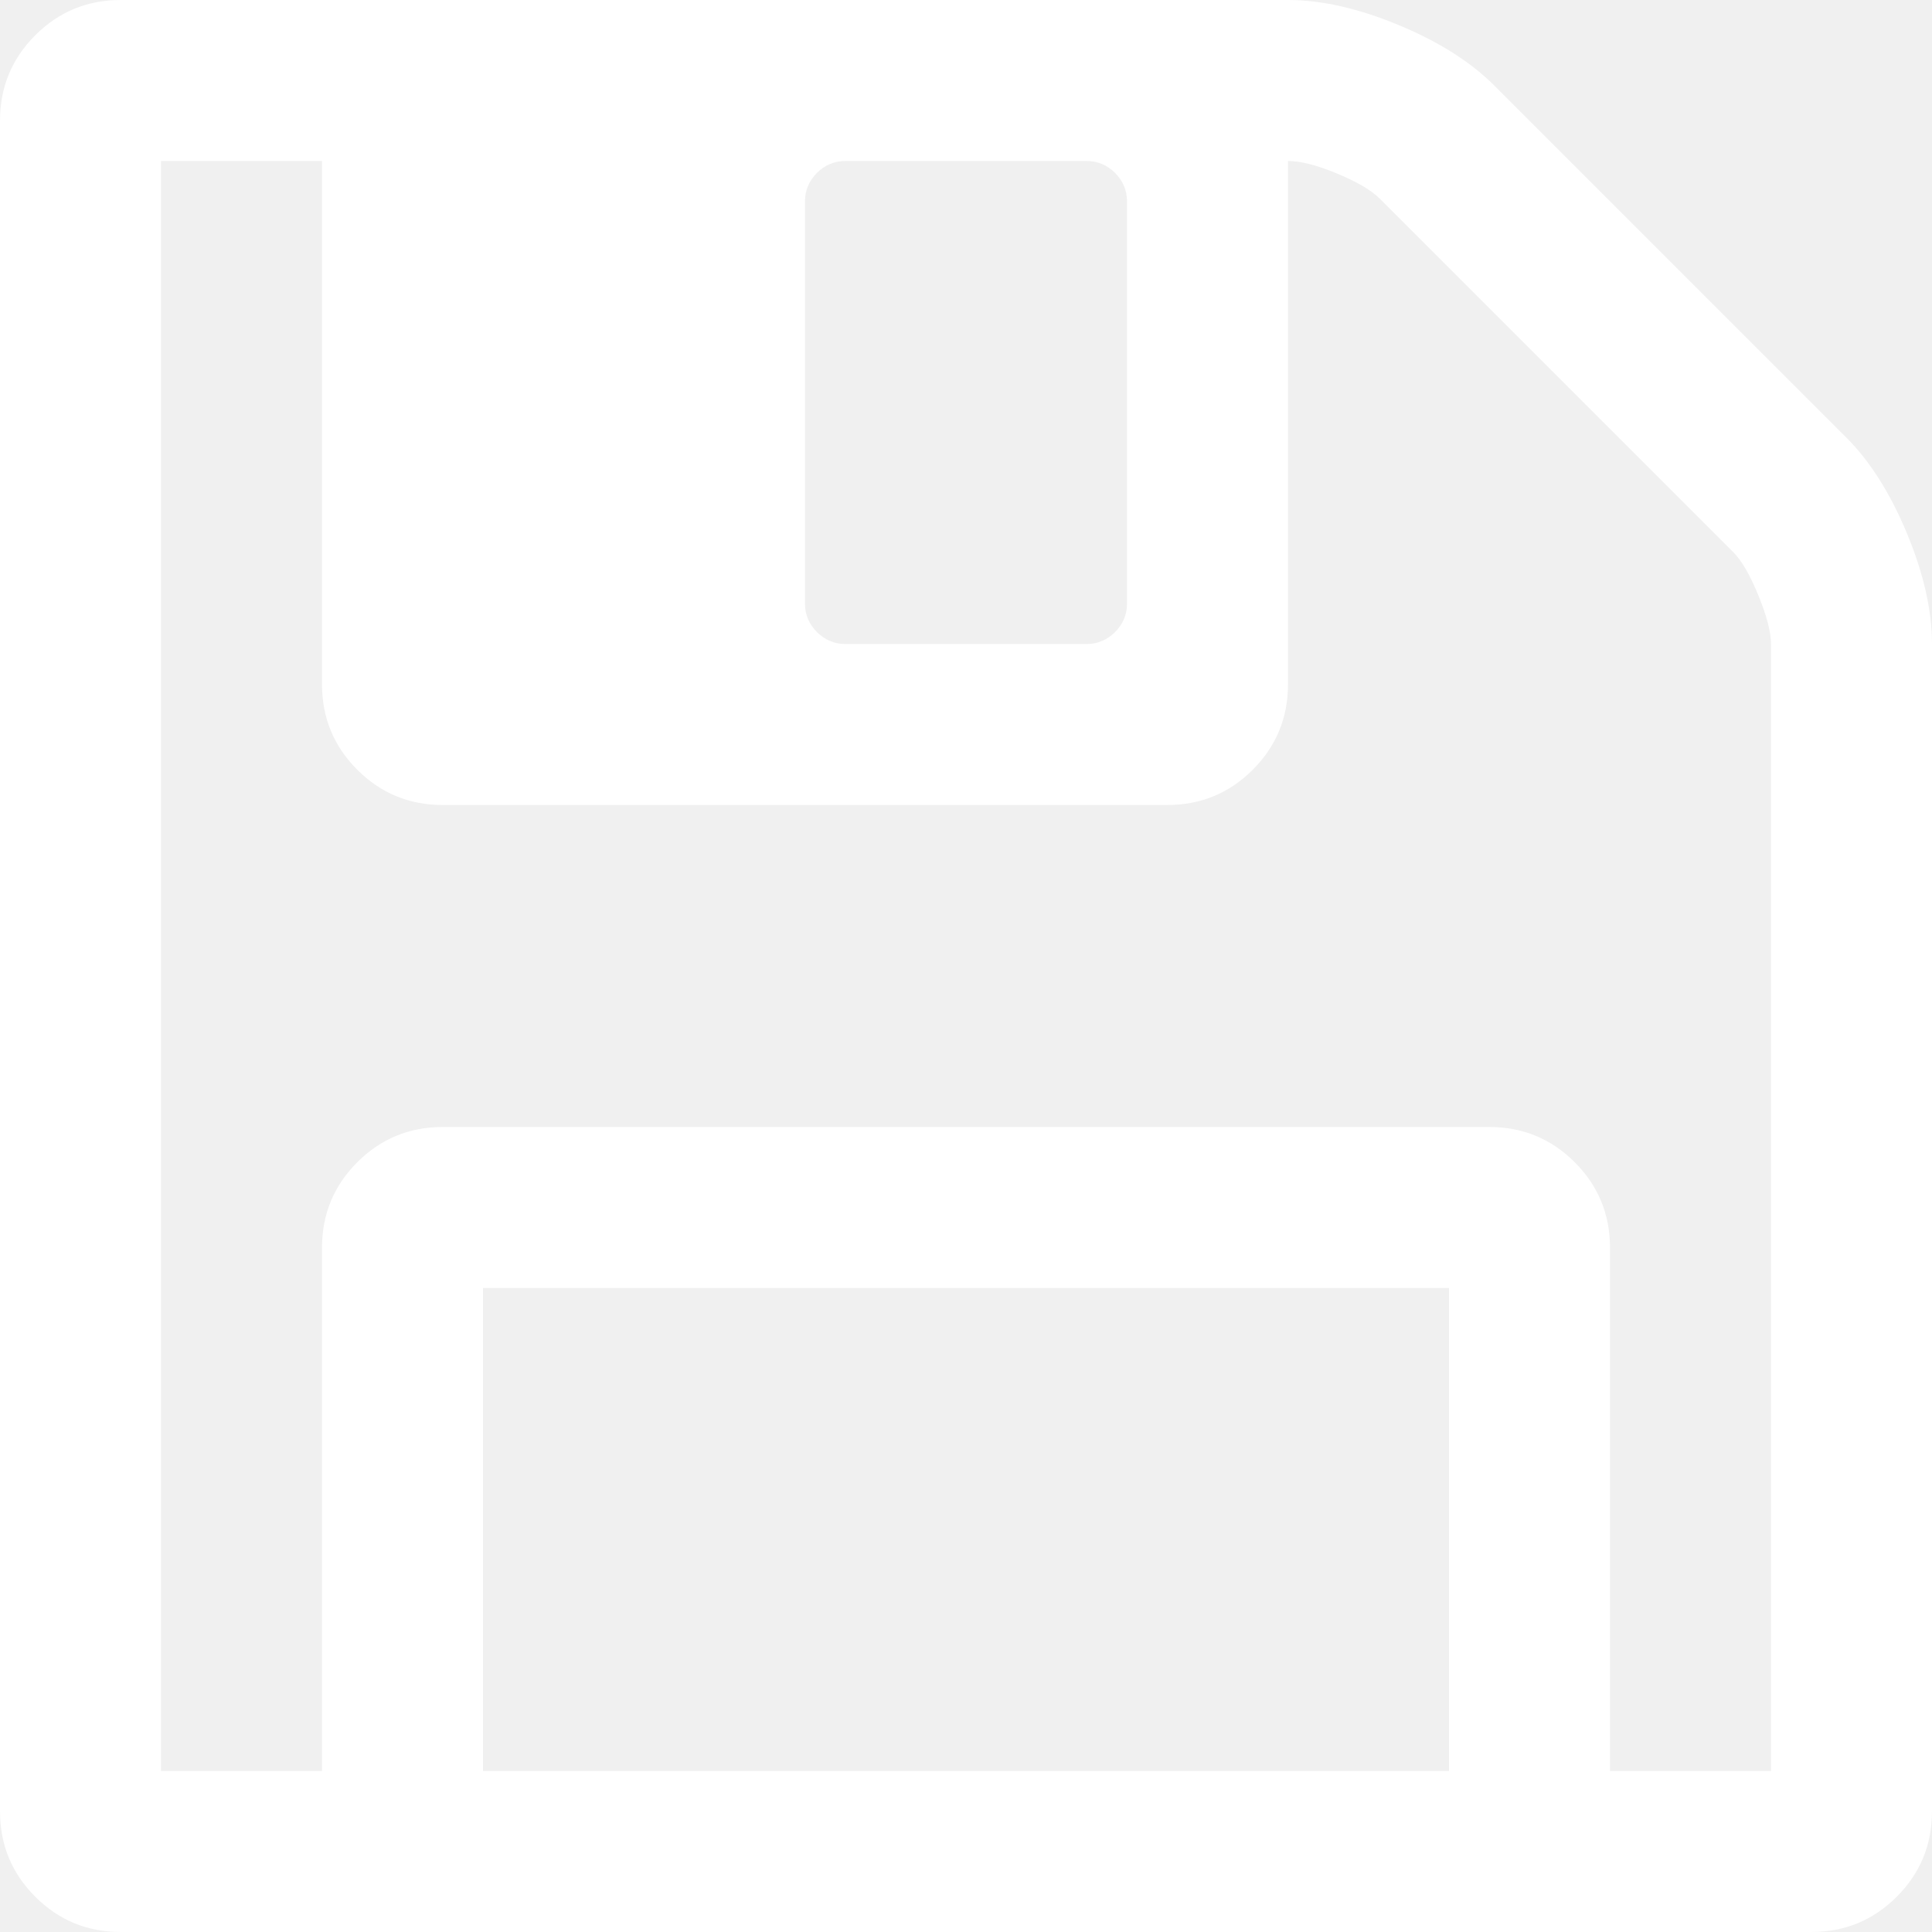
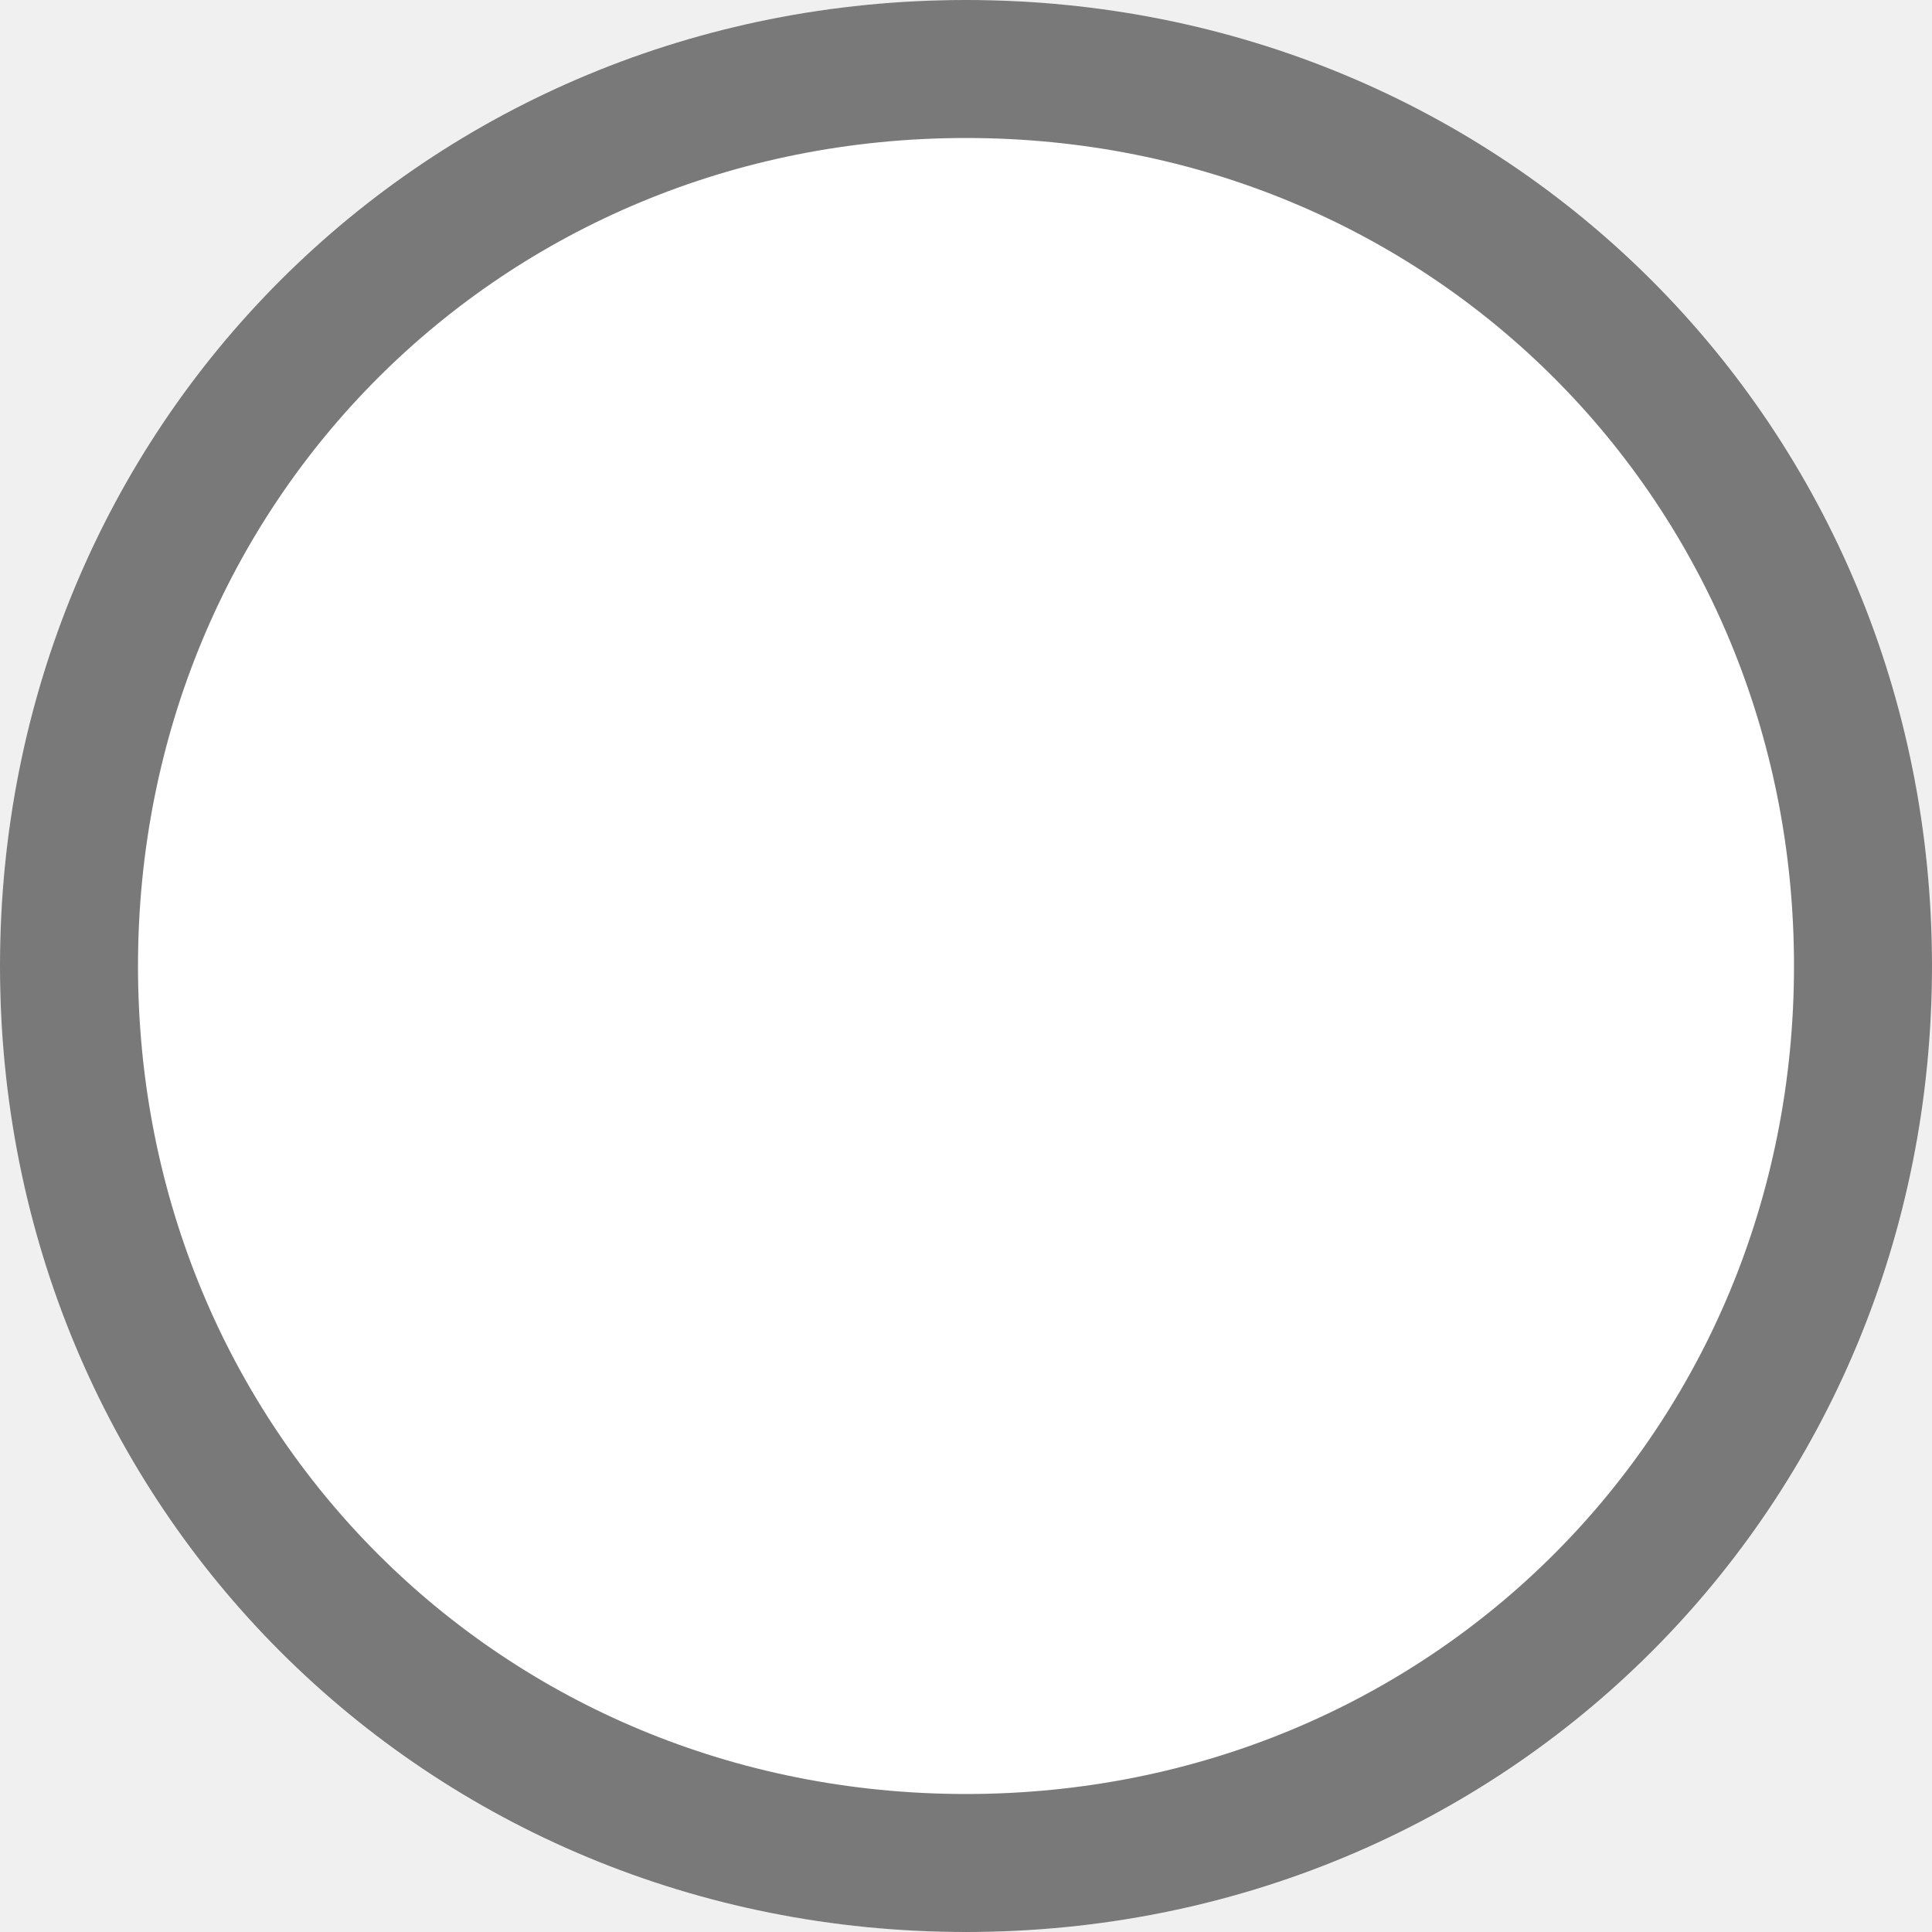
- <svg xmlns="http://www.w3.org/2000/svg" version="1.1" width="12px" height="12px">
-   <g transform="matrix(1 0 0 1 -750 -57 )">
-     <path d="M 3 8  L 3 11  L 9 11  L 9 8  L 3 8  Z M 10 7.75  L 10 11  L 11 11  L 11 4  C 11 3.927  10.974 3.827  10.922 3.699  C 10.87 3.572  10.818 3.482  10.766 3.43  L 8.57 1.234  C 8.518 1.182  8.43 1.13  8.305 1.078  C 8.18 1.026  8.078 1  8 1  L 8 4.25  C 8 4.458  7.927 4.635  7.781 4.781  C 7.635 4.927  7.458 5  7.25 5  L 2.75 5  C 2.542 5  2.365 4.927  2.219 4.781  C 2.073 4.635  2 4.458  2 4.25  L 2 1  L 1 1  L 1 11  L 2 11  L 2 7.75  C 2 7.542  2.073 7.365  2.219 7.219  C 2.365 7.073  2.542 7  2.75 7  L 9.25 7  C 9.458 7  9.635 7.073  9.781 7.219  C 9.927 7.365  10 7.542  10 7.75  Z M 6.926 3.926  C 6.975 3.876  7 3.818  7 3.75  L 7 1.25  C 7 1.182  6.975 1.124  6.926 1.074  C 6.876 1.025  6.818 1  6.75 1  L 5.25 1  C 5.182 1  5.124 1.025  5.074 1.074  C 5.025 1.124  5 1.182  5 1.25  L 5 3.75  C 5 3.818  5.025 3.876  5.074 3.926  C 5.124 3.975  5.182 4  5.25 4  L 6.75 4  C 6.818 4  6.876 3.975  6.926 3.926  Z M 11.844 3.312  C 11.948 3.562  12 3.792  12 4  L 12 11.25  C 12 11.458  11.927 11.635  11.781 11.781  C 11.635 11.927  11.458 12  11.25 12  L 0.75 12  C 0.542 12  0.365 11.927  0.219 11.781  C 0.073 11.635  0 11.458  0 11.25  L 0 0.75  C 0 0.542  0.073 0.365  0.219 0.219  C 0.365 0.073  0.542 0  0.75 0  L 8 0  C 8.208 0  8.438 0.052  8.688 0.156  C 8.938 0.26  9.135 0.385  9.281 0.531  L 11.469 2.719  C 11.615 2.865  11.74 3.062  11.844 3.312  Z " fill-rule="nonzero" fill="#ffffff" stroke="none" transform="matrix(1 0 0 1 750 57 )" />
-   </g>
+ <svg xmlns="http://www.w3.org/2000/svg" version="1.1" width="14px" height="14px" viewBox="416 179.5  14 14">
+   <path d="M 423 179.5  C 426.92 179.5  430 182.58  430 186.5  C 430 190.42  426.92 193.5  423 193.5  C 419.08 193.5  416 190.42  416 186.5  C 416 182.58  419.08 179.5  423 179.5  Z " fill-rule="nonzero" fill="#ffffff" stroke="none" />
+   <path d="M 423 180  C 426.64 180  429.5 182.86  429.5 186.5  C 429.5 190.14  426.64 193  423 193  C 419.36 193  416.5 190.14  416.5 186.5  C 416.5 182.86  419.36 180  423 180  Z " stroke-width="1" stroke="#797979" fill="none" />
</svg>
